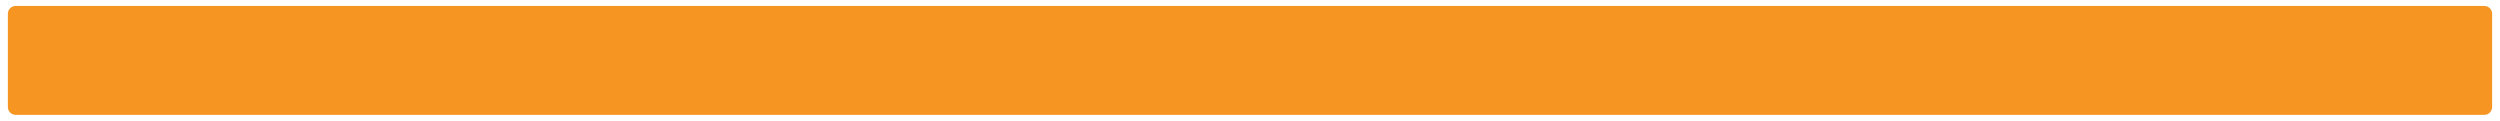
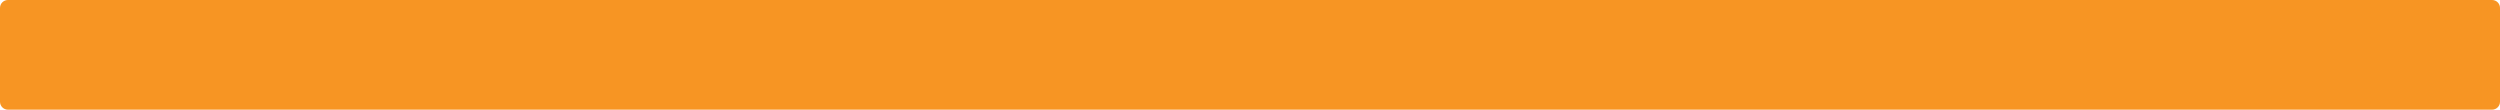
- <svg xmlns="http://www.w3.org/2000/svg" version="1.1" x="0px" y="0px" width="952px" height="46px" viewBox="0 0 952 46">
-   <defs>
- </defs>
-   <path fill="#F79523" d="M949,40.75c0,1.657-1.343,3-3,3H6c-1.657,0-3-1.343-3-3V5.25c0-1.657,1.343-3,3-3h940c1.657,0,3,1.343,3,3  V40.75z" />
+ <svg xmlns="http://www.w3.org/2000/svg" version="1.1" x="0px" y="0px" width="946" height="41.5" viewBox="0 0 946 41.5" preserveAspectRatio="none" id="svg6">
+   <defs id="defs2" />
+   <path d="m 946,38.5 c 0,1.657 -1.343,3 -3,3 H 3 c -1.657,0 -3,-1.343 -3,-3 V 3 C 0,1.343 1.343,0 3,0 h 940 c 1.657,0 3,1.343 3,3 z" id="path4" style="fill:#f79523" />
</svg>
